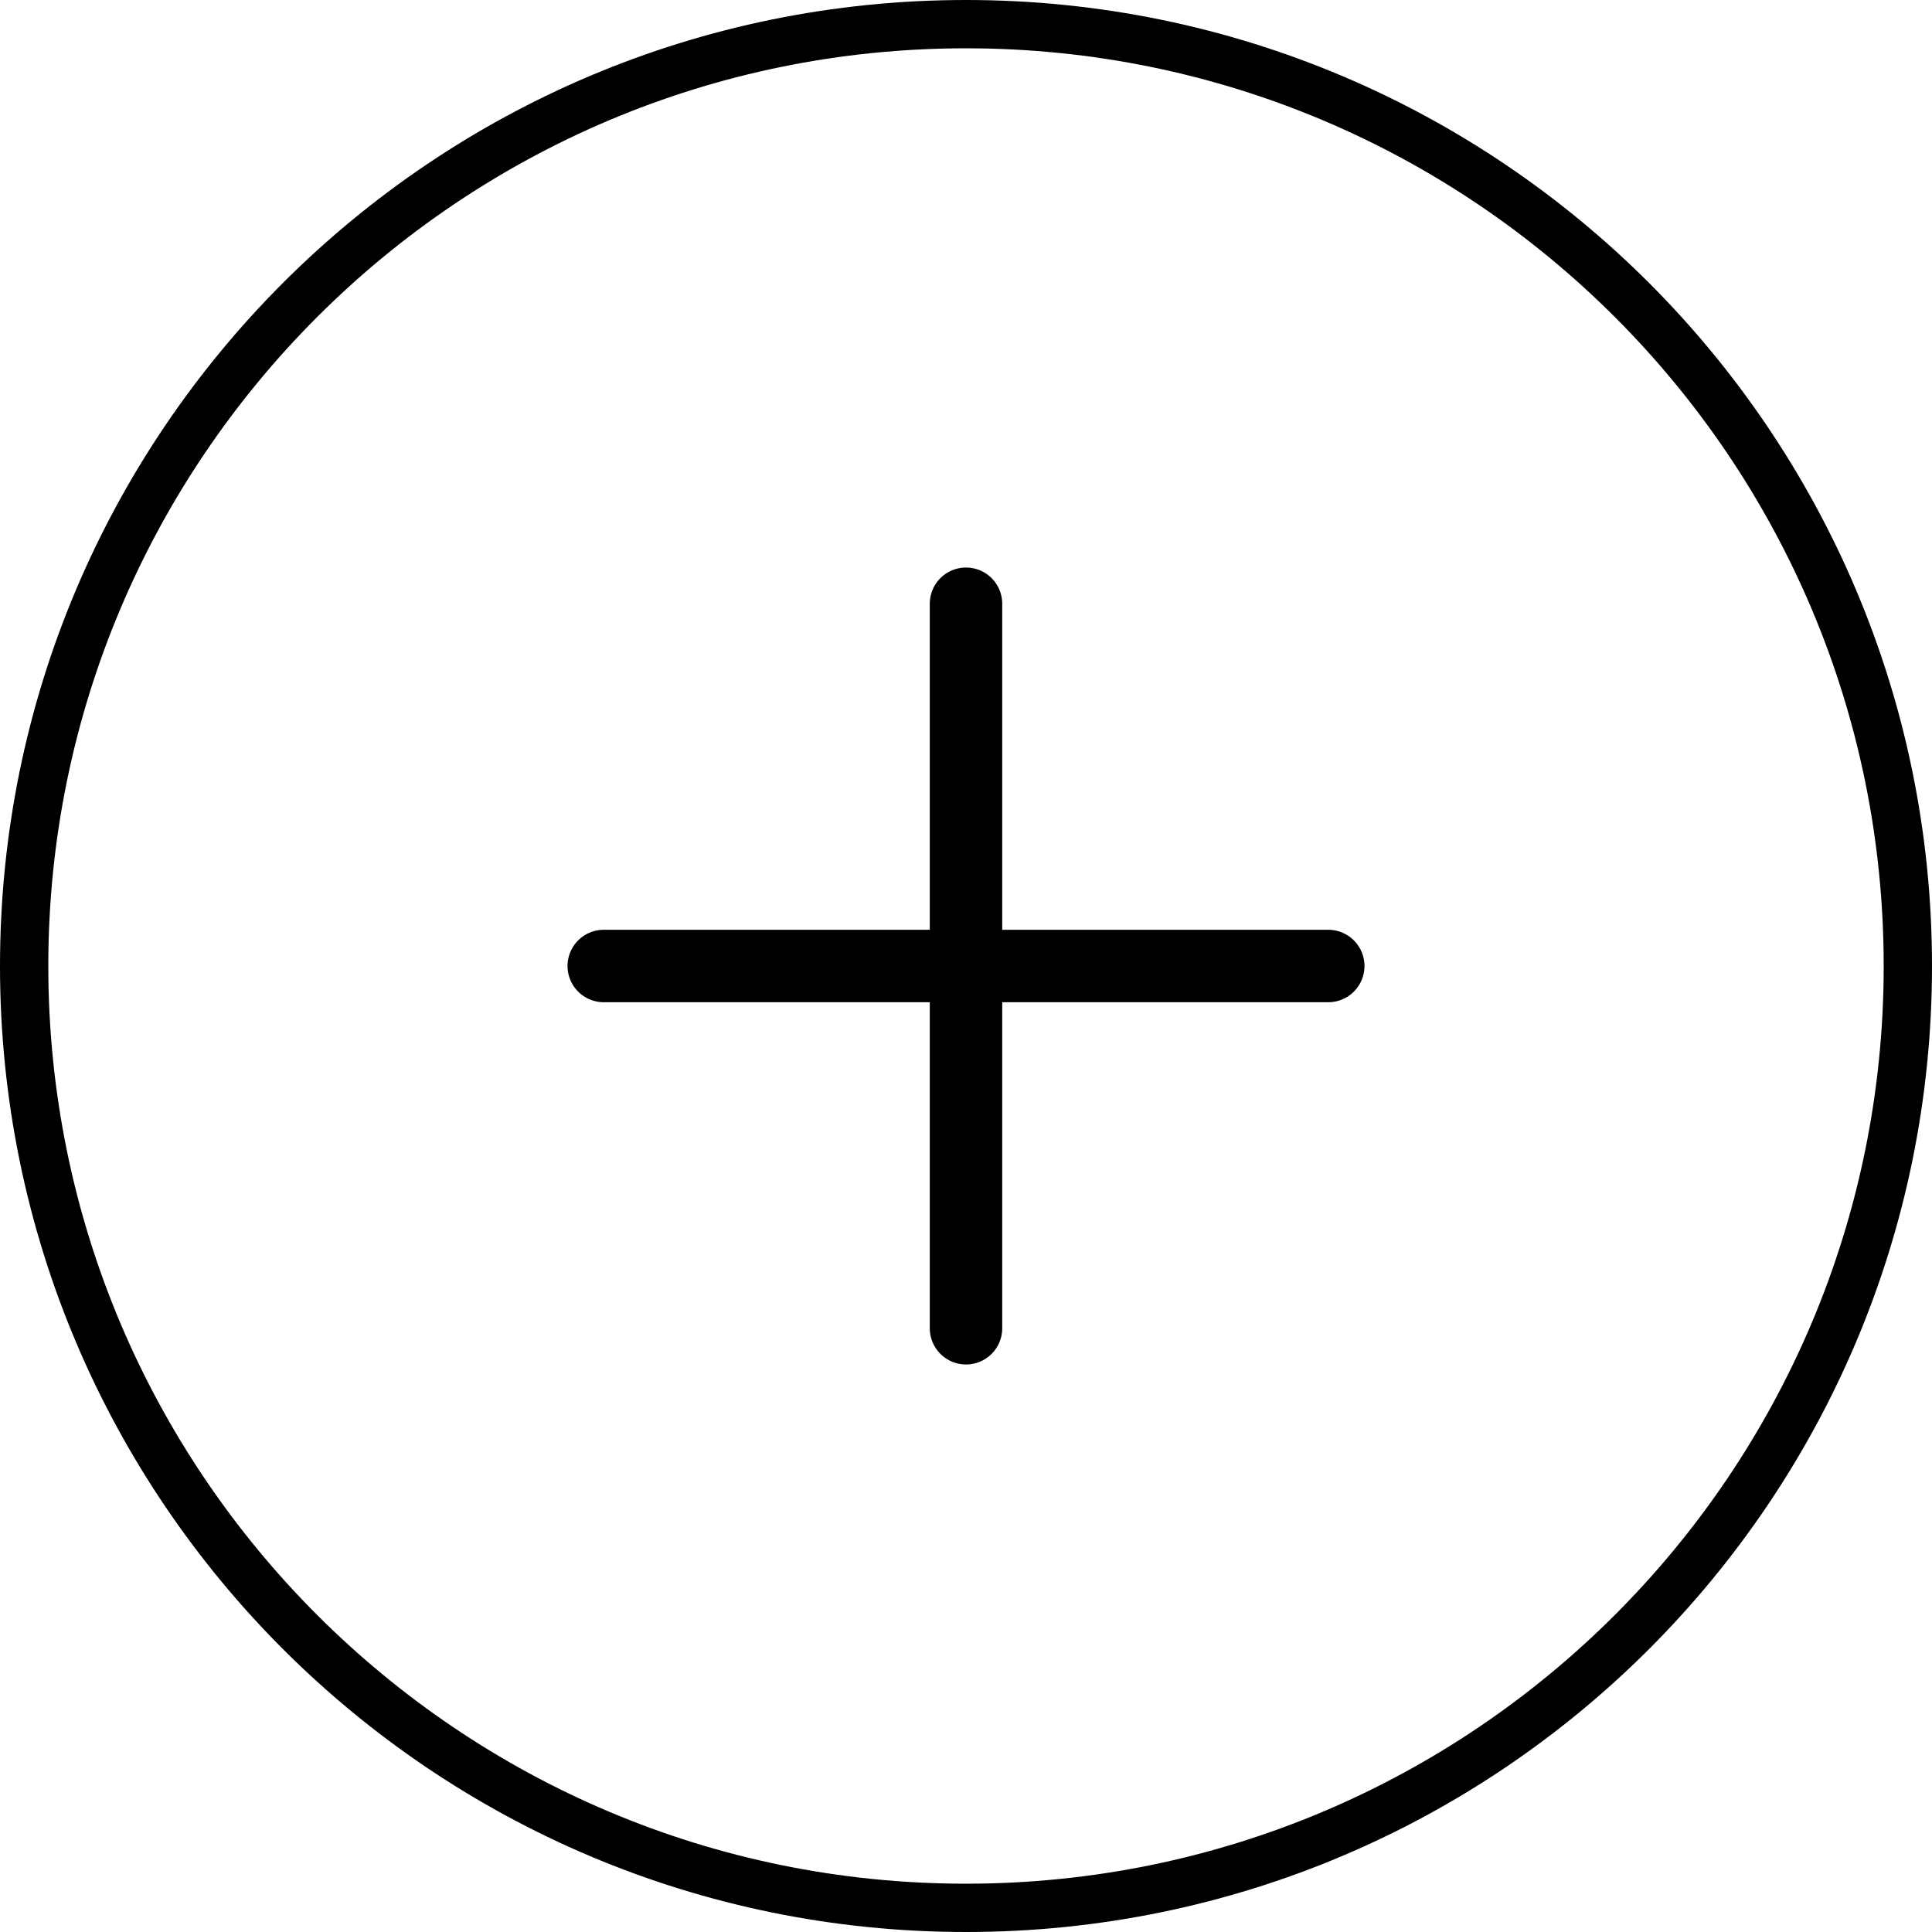
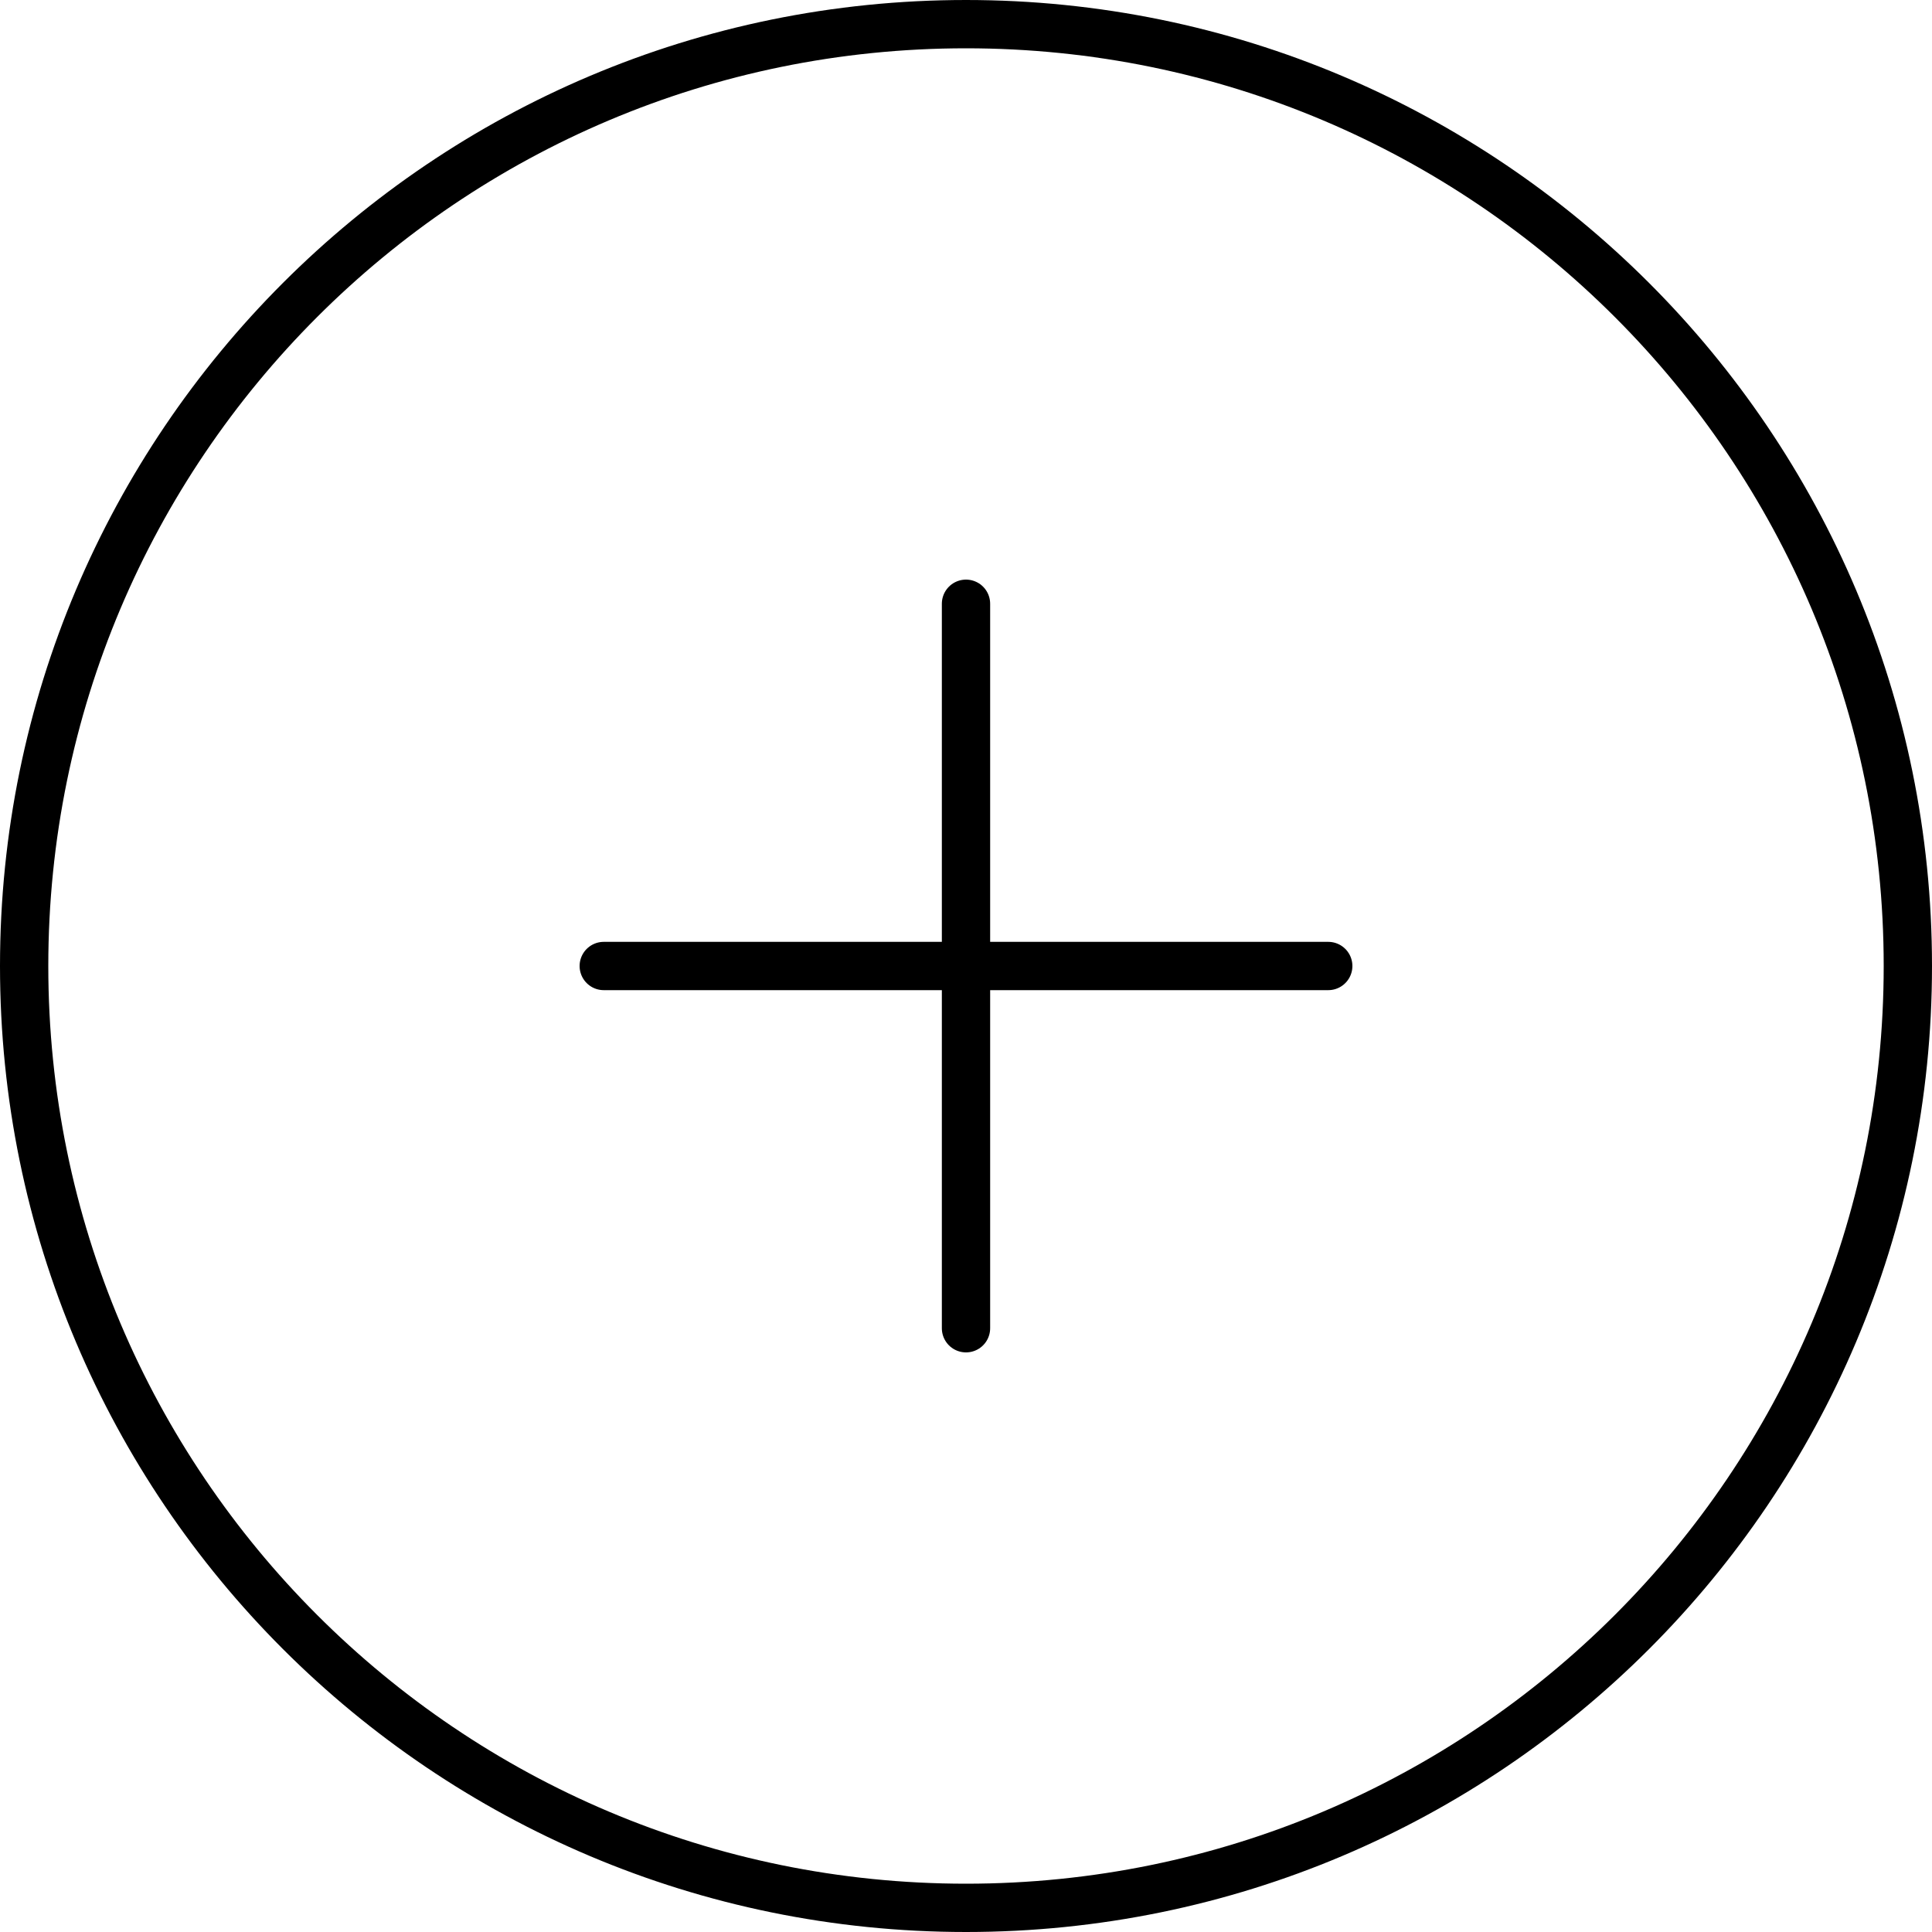
<svg xmlns="http://www.w3.org/2000/svg" width="40" height="40" viewBox="0 0 40 40" fill="none">
  <rect x="0.5" y="0.5" width="39" height="39" rx="19.5" stroke="black" />
-   <path d="M20 12.5V27.5M27.5 20H12.5" stroke="black" stroke-width="1.5" stroke-linecap="round" stroke-linejoin="round" />
+   <path d="M20 12.5V27.5M27.5 20H12.5" stroke="black" strokeWidth="1.5" stroke-linecap="round" stroke-linejoin="round" />
</svg>
